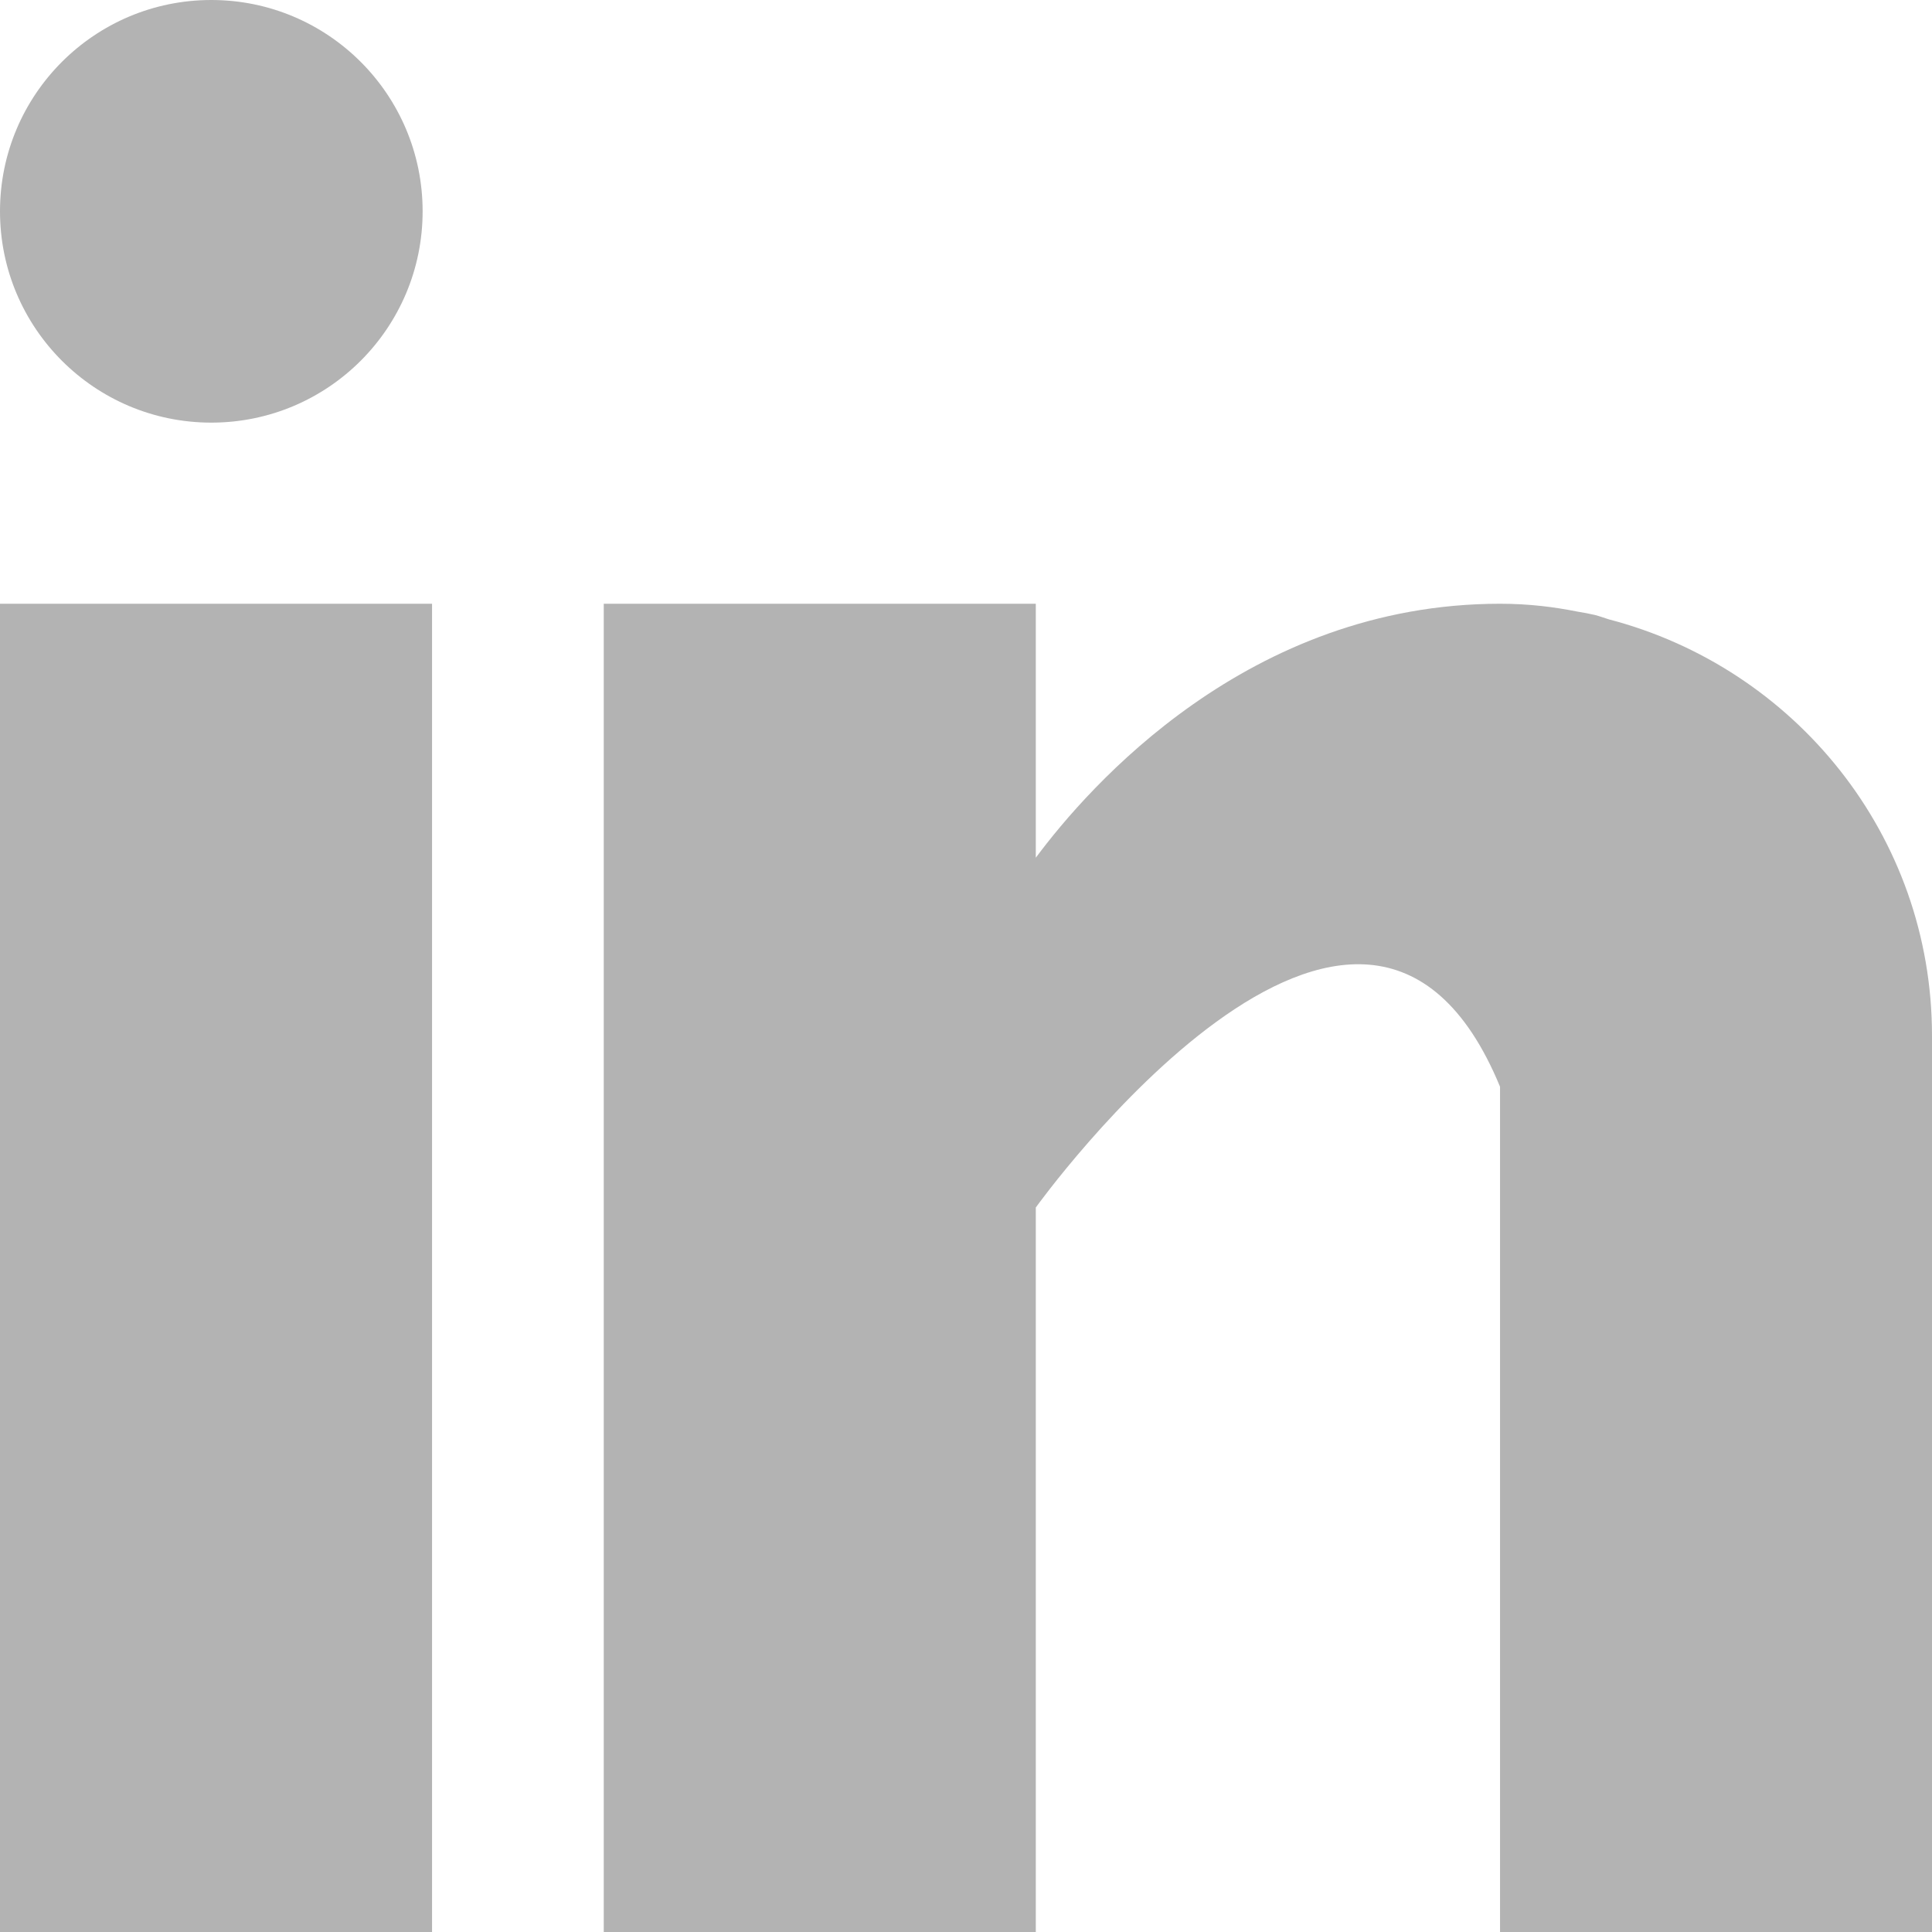
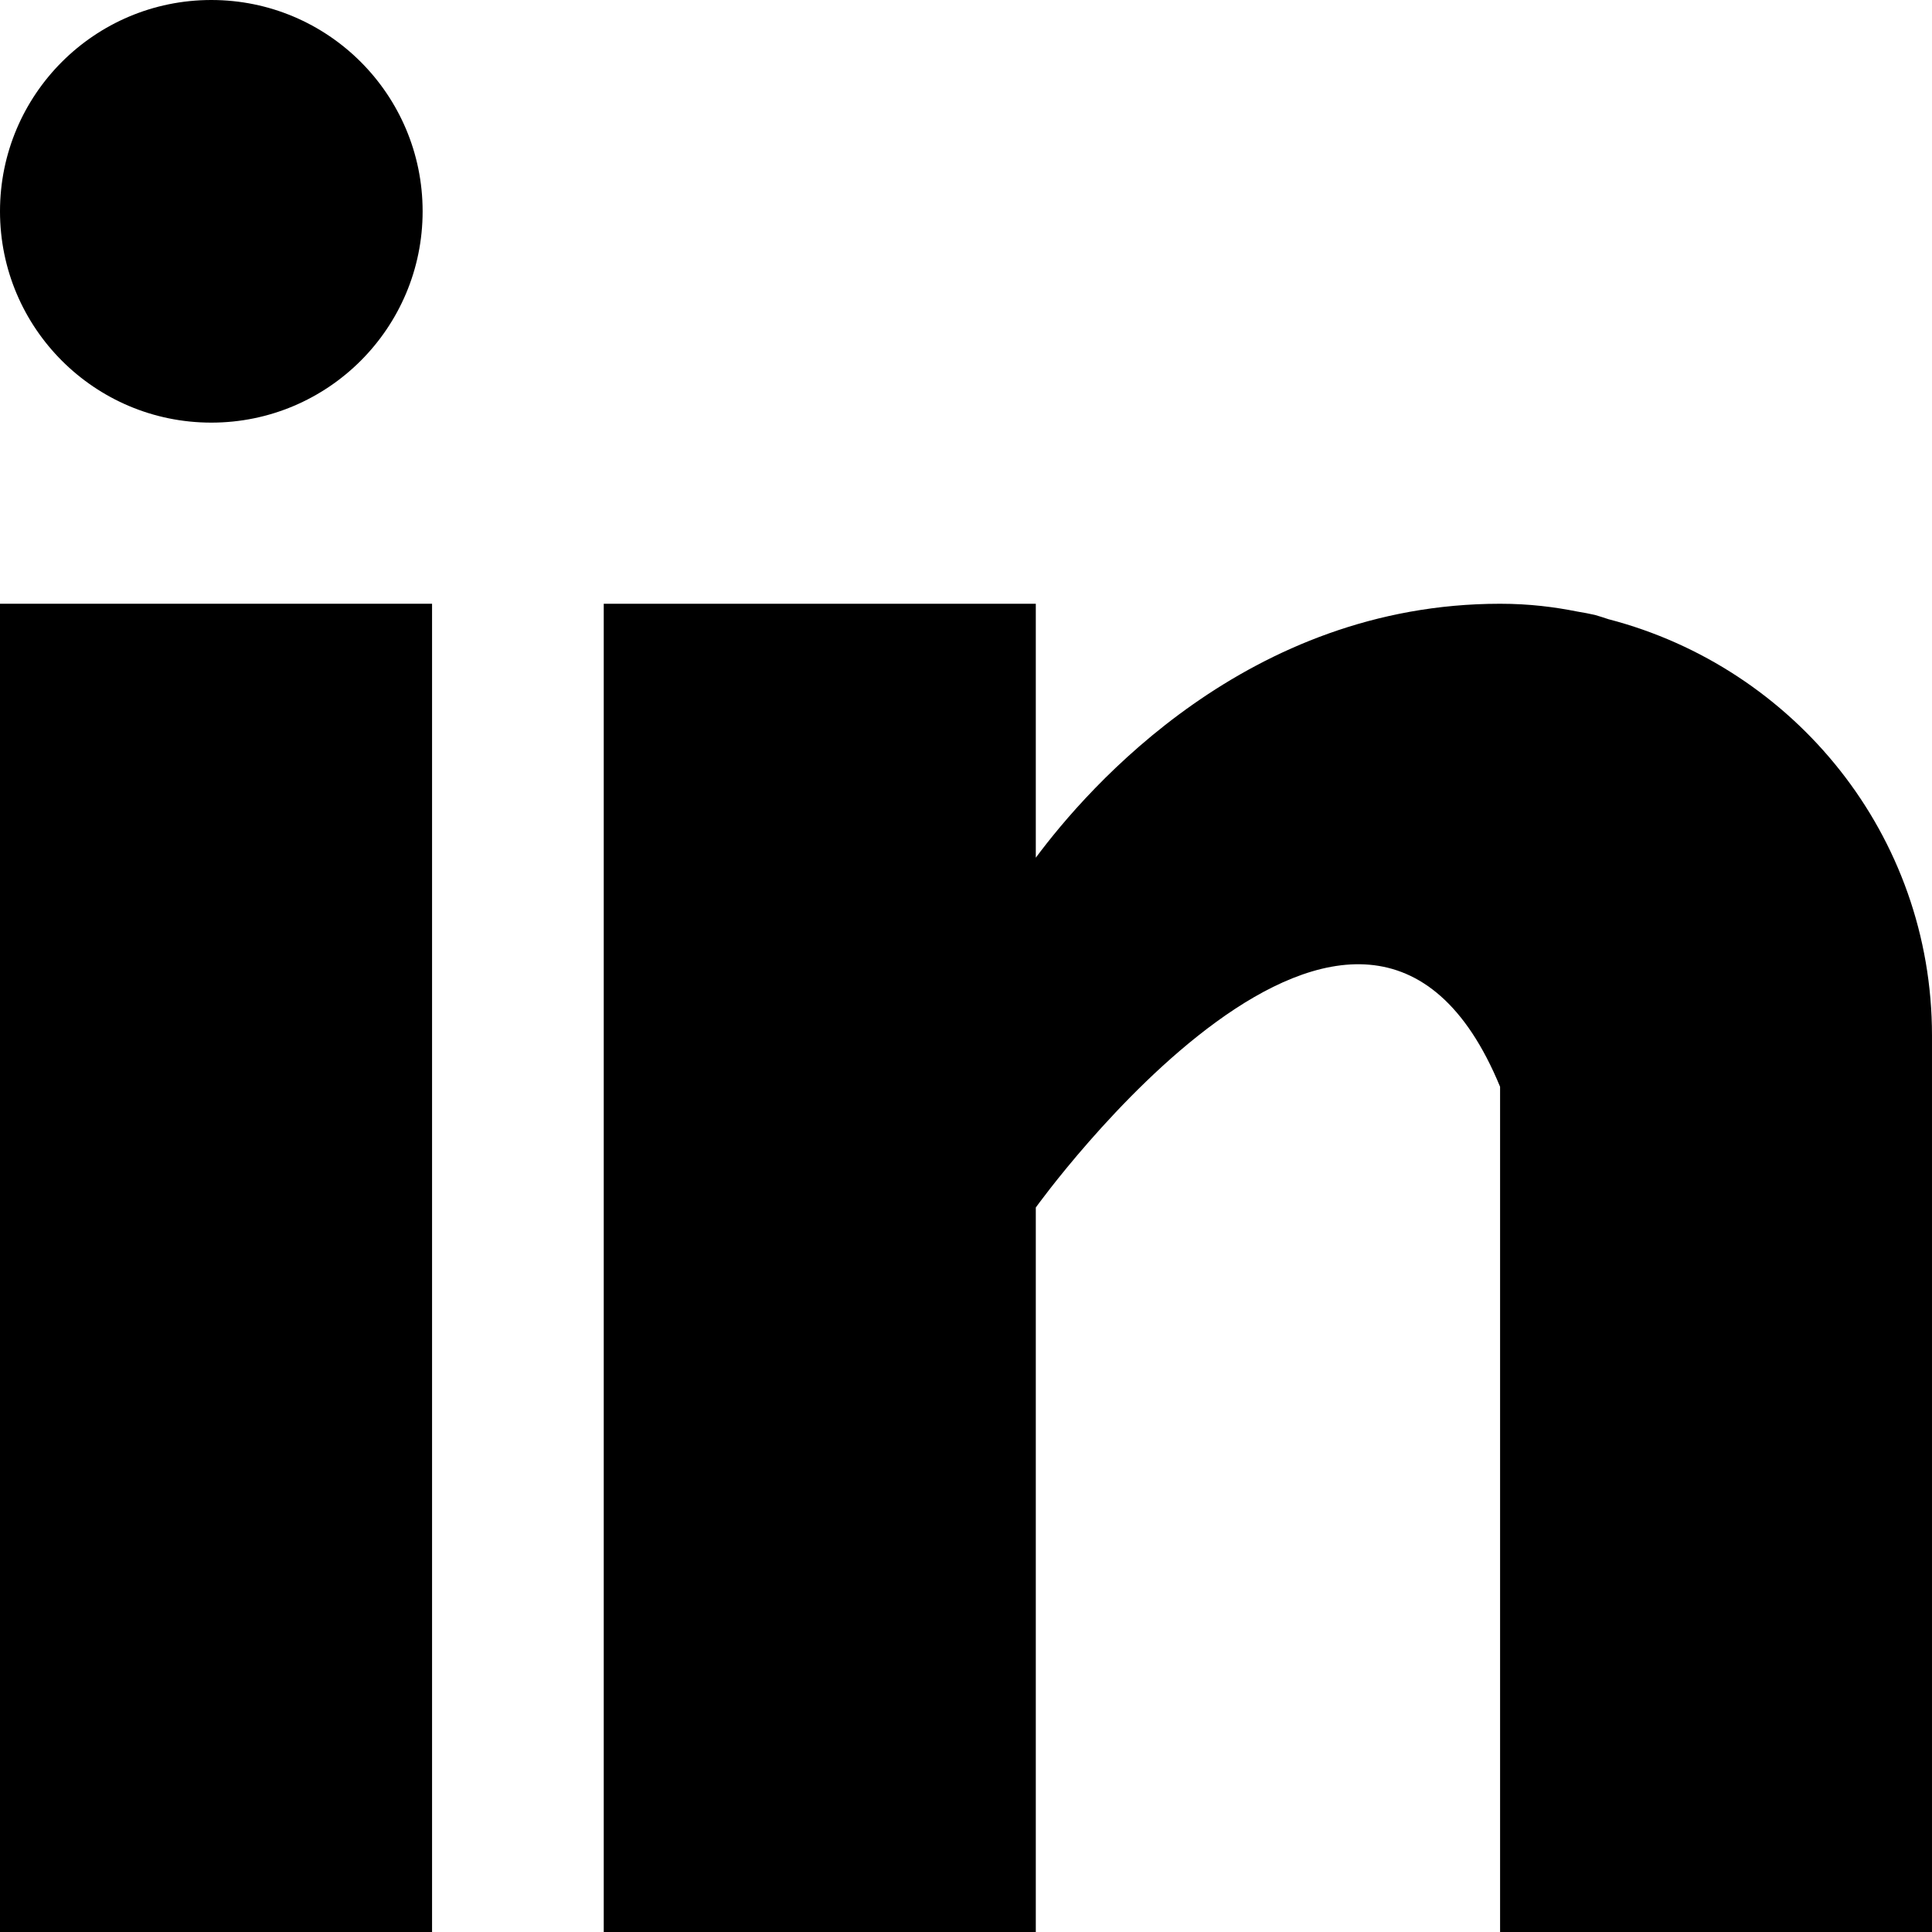
- <svg xmlns="http://www.w3.org/2000/svg" width="24" height="24" viewBox="0 0 24 24" fill="none">
-   <rect y="7.5" width="5.367" height="16.5" fill="#B3B3B3" />
-   <path d="M19.986 7.694C19.929 7.676 19.875 7.656 19.815 7.64C19.743 7.623 19.671 7.61 19.598 7.598C19.312 7.541 19 7.5 18.634 7.5C15.505 7.5 13.521 9.776 12.867 10.655V7.5H7.5V24H12.867V15C12.867 15 16.923 9.351 18.634 13.5C18.634 17.203 18.634 24 18.634 24H24V12.866C24 10.373 22.291 8.295 19.986 7.694Z" fill="#B3B3B3" />
-   <circle cx="2.625" cy="2.625" r="2.625" fill="#B3B3B3" />
+ <svg xmlns="http://www.w3.org/2000/svg" enable-background="new 0 0 512 512" version="1.1" viewBox="0 0 512 512" xml:space="preserve">
+   <rect y="160" width="114.5" height="352" />
+   <path d="m426.37 164.13c-1.216-0.384-2.368-0.8-3.648-1.152-1.536-0.352-3.072-0.64-4.64-0.896-6.08-1.216-12.736-2.08-20.544-2.08-66.752 0-109.09 48.544-123.04 67.296v-67.296h-114.5v352h114.5v-192s86.528-120.51 123.04-32v224h114.46v-237.54c0-53.184-36.448-97.504-85.632-110.34z" />
+   <circle cx="56" cy="56" r="56" />
</svg>
